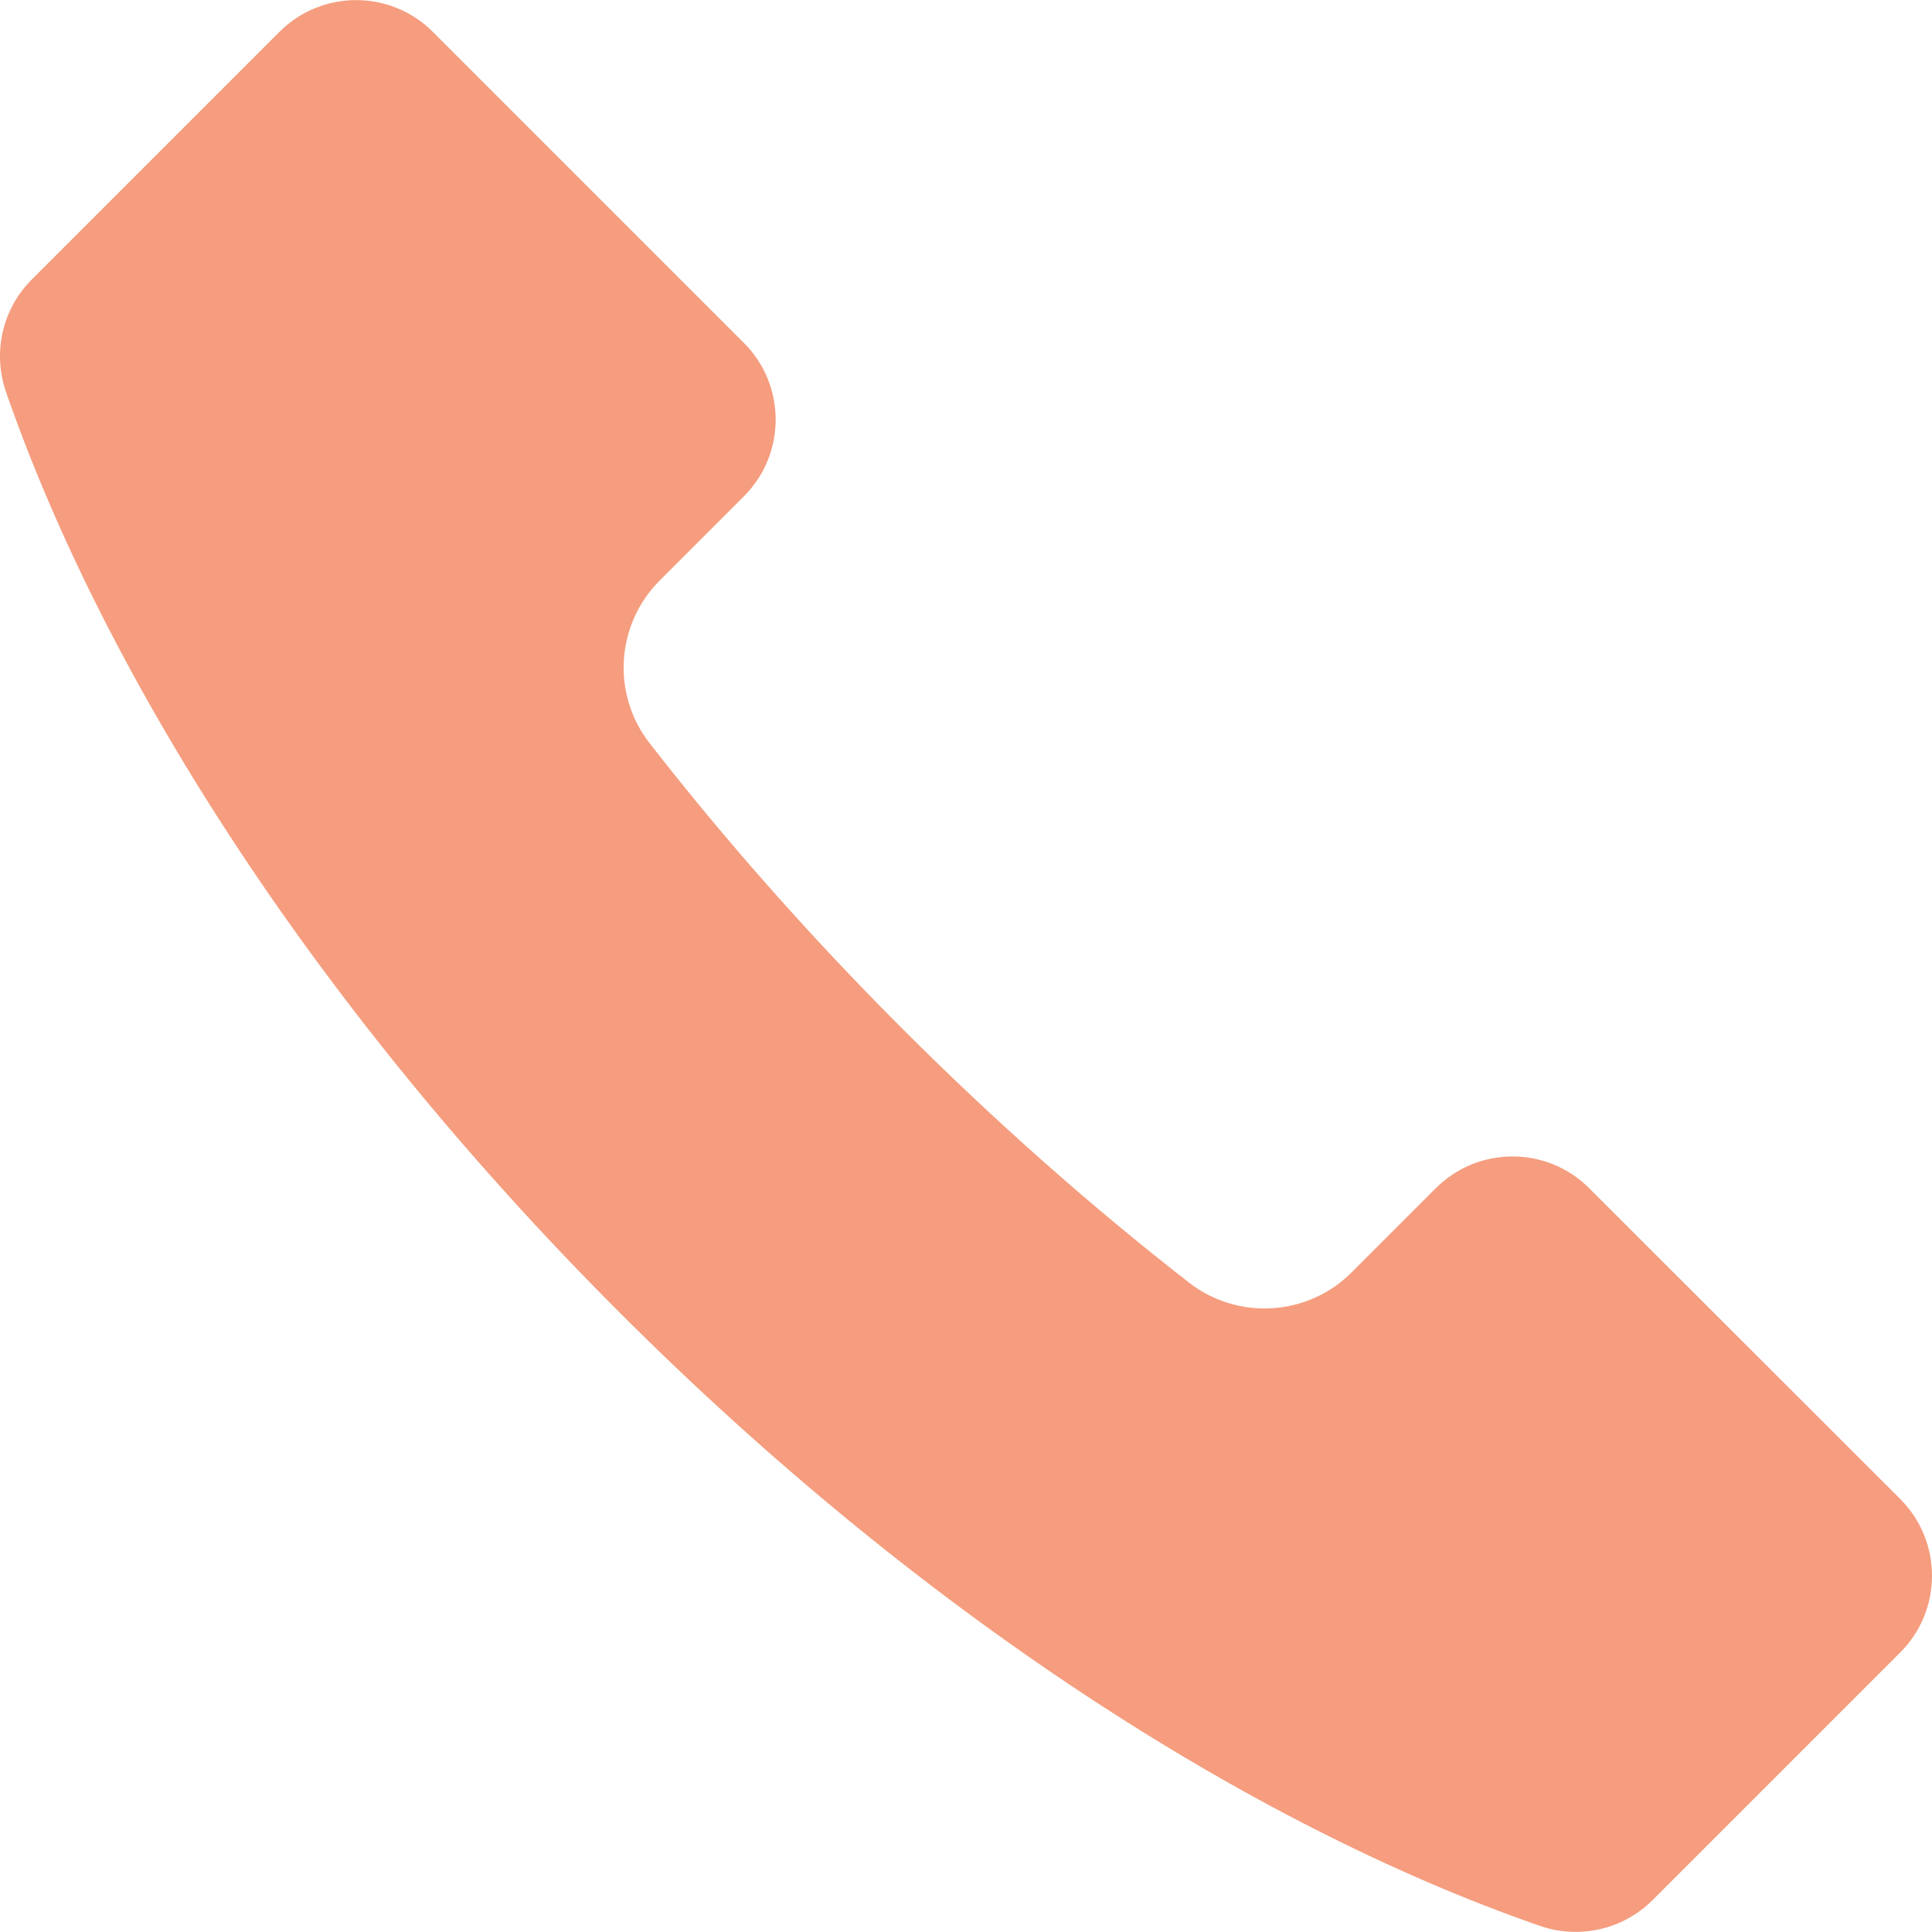
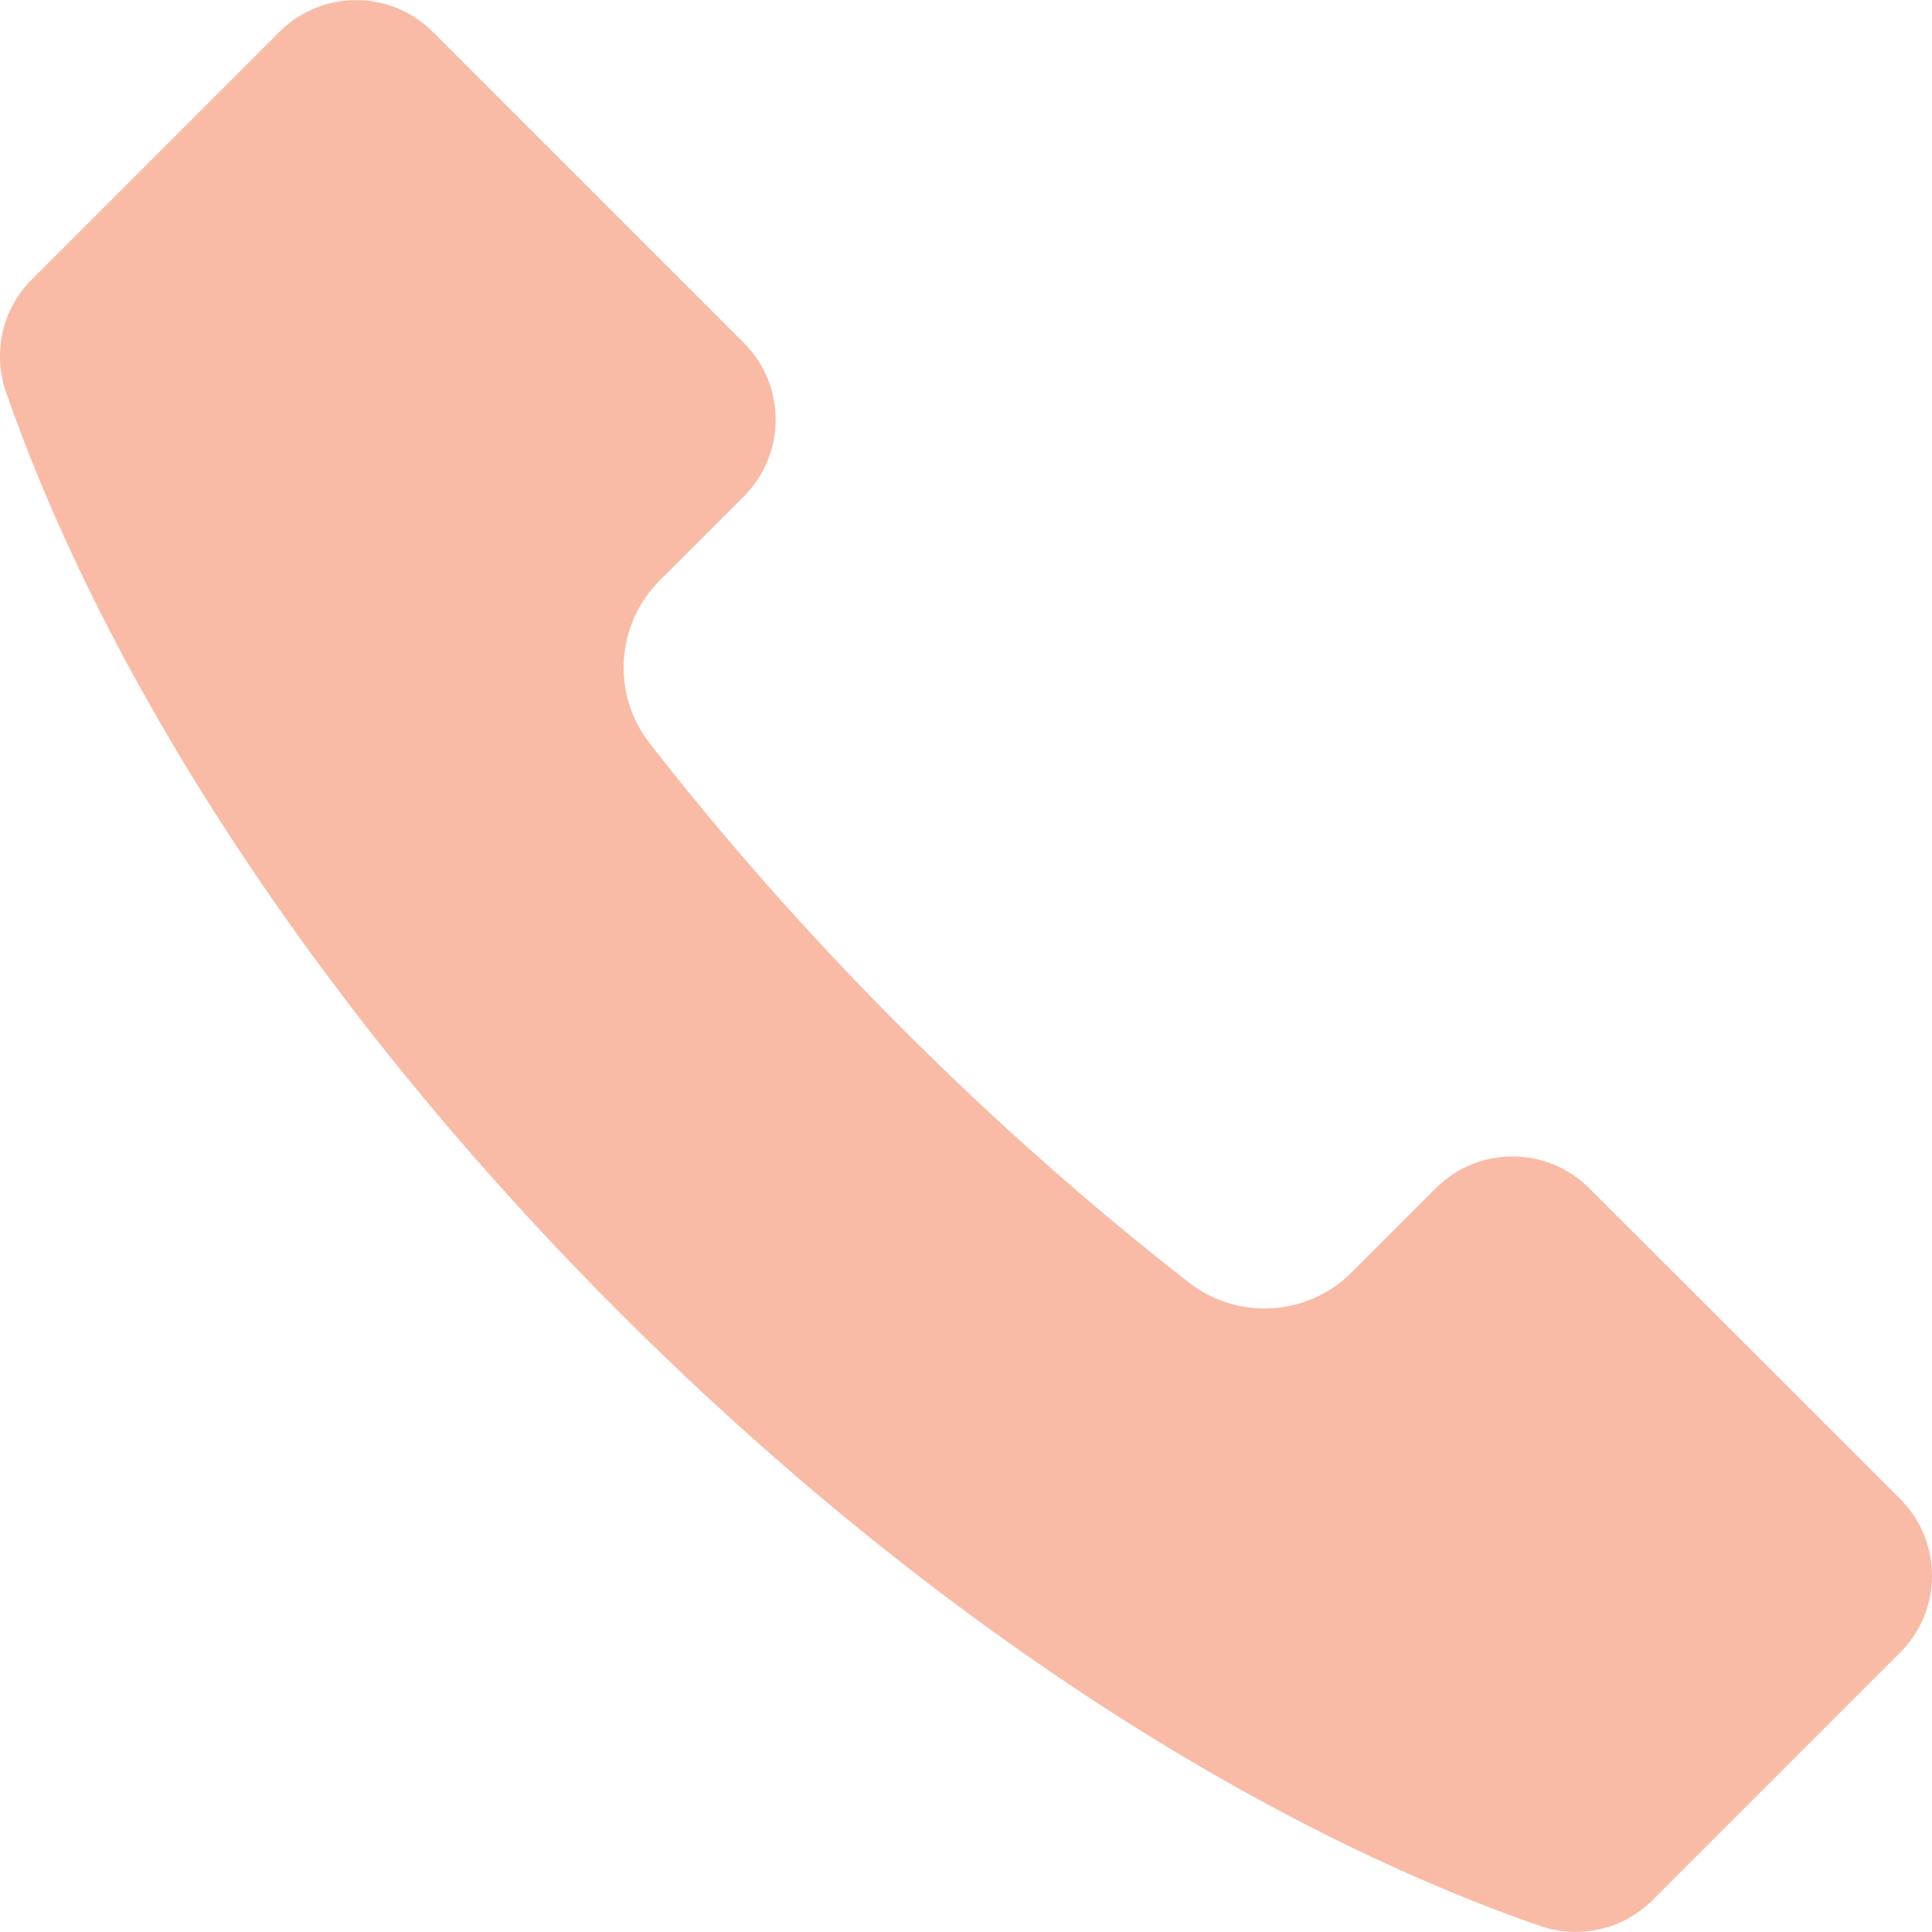
<svg xmlns="http://www.w3.org/2000/svg" width="800" height="800" viewBox="0 0 800 800" fill="none">
-   <path d="M2.514 162.397C44.353 282.708 132.432 419.36 256.514 543.441C380.596 667.523 517.247 755.602 637.558 797.441C653.899 803.097 671.946 799.057 684.246 786.847L767.476 703.616L786.87 684.223C804.378 666.715 804.378 638.253 786.87 620.746L658.029 491.995C640.521 474.487 612.06 474.487 594.552 491.995L559.627 526.921C541.49 545.057 512.58 546.853 492.288 531.051C452.155 499.806 412.38 464.701 373.863 426.183C335.345 387.665 300.24 347.891 268.995 307.757C253.192 287.466 254.987 258.645 273.125 240.419L308.051 205.493C325.559 187.985 325.559 159.523 308.051 142.015L179.21 13.175C161.702 -4.333 133.241 -4.333 115.733 13.175L96.339 32.568L13.109 115.798C0.898 128.01 -3.143 146.057 2.514 162.397Z" fill="#F59D7E" />
+   <path d="M2.514 162.397C44.353 282.708 132.432 419.36 256.514 543.441C380.596 667.523 517.247 755.602 637.558 797.441C653.899 803.097 671.946 799.057 684.246 786.847L767.476 703.616L786.87 684.223C804.378 666.715 804.378 638.253 786.87 620.746L658.029 491.995C640.521 474.487 612.06 474.487 594.552 491.995L559.627 526.921C541.49 545.057 512.58 546.853 492.288 531.051C452.155 499.806 412.38 464.701 373.863 426.183C335.345 387.665 300.24 347.891 268.995 307.757C253.192 287.466 254.987 258.645 273.125 240.419L308.051 205.493C325.559 187.985 325.559 159.523 308.051 142.015L179.21 13.175C161.702 -4.333 133.241 -4.333 115.733 13.175L96.339 32.568L13.109 115.798C0.898 128.01 -3.143 146.057 2.514 162.397Z" fill="#F9BBA6" />
</svg>
